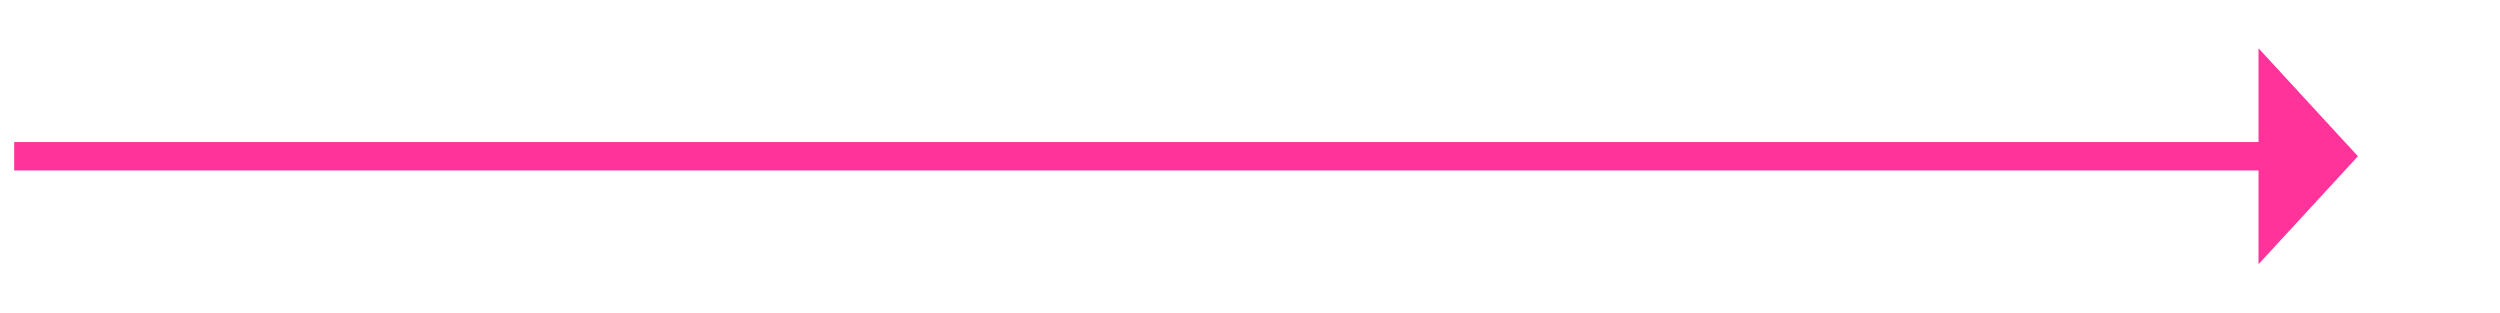
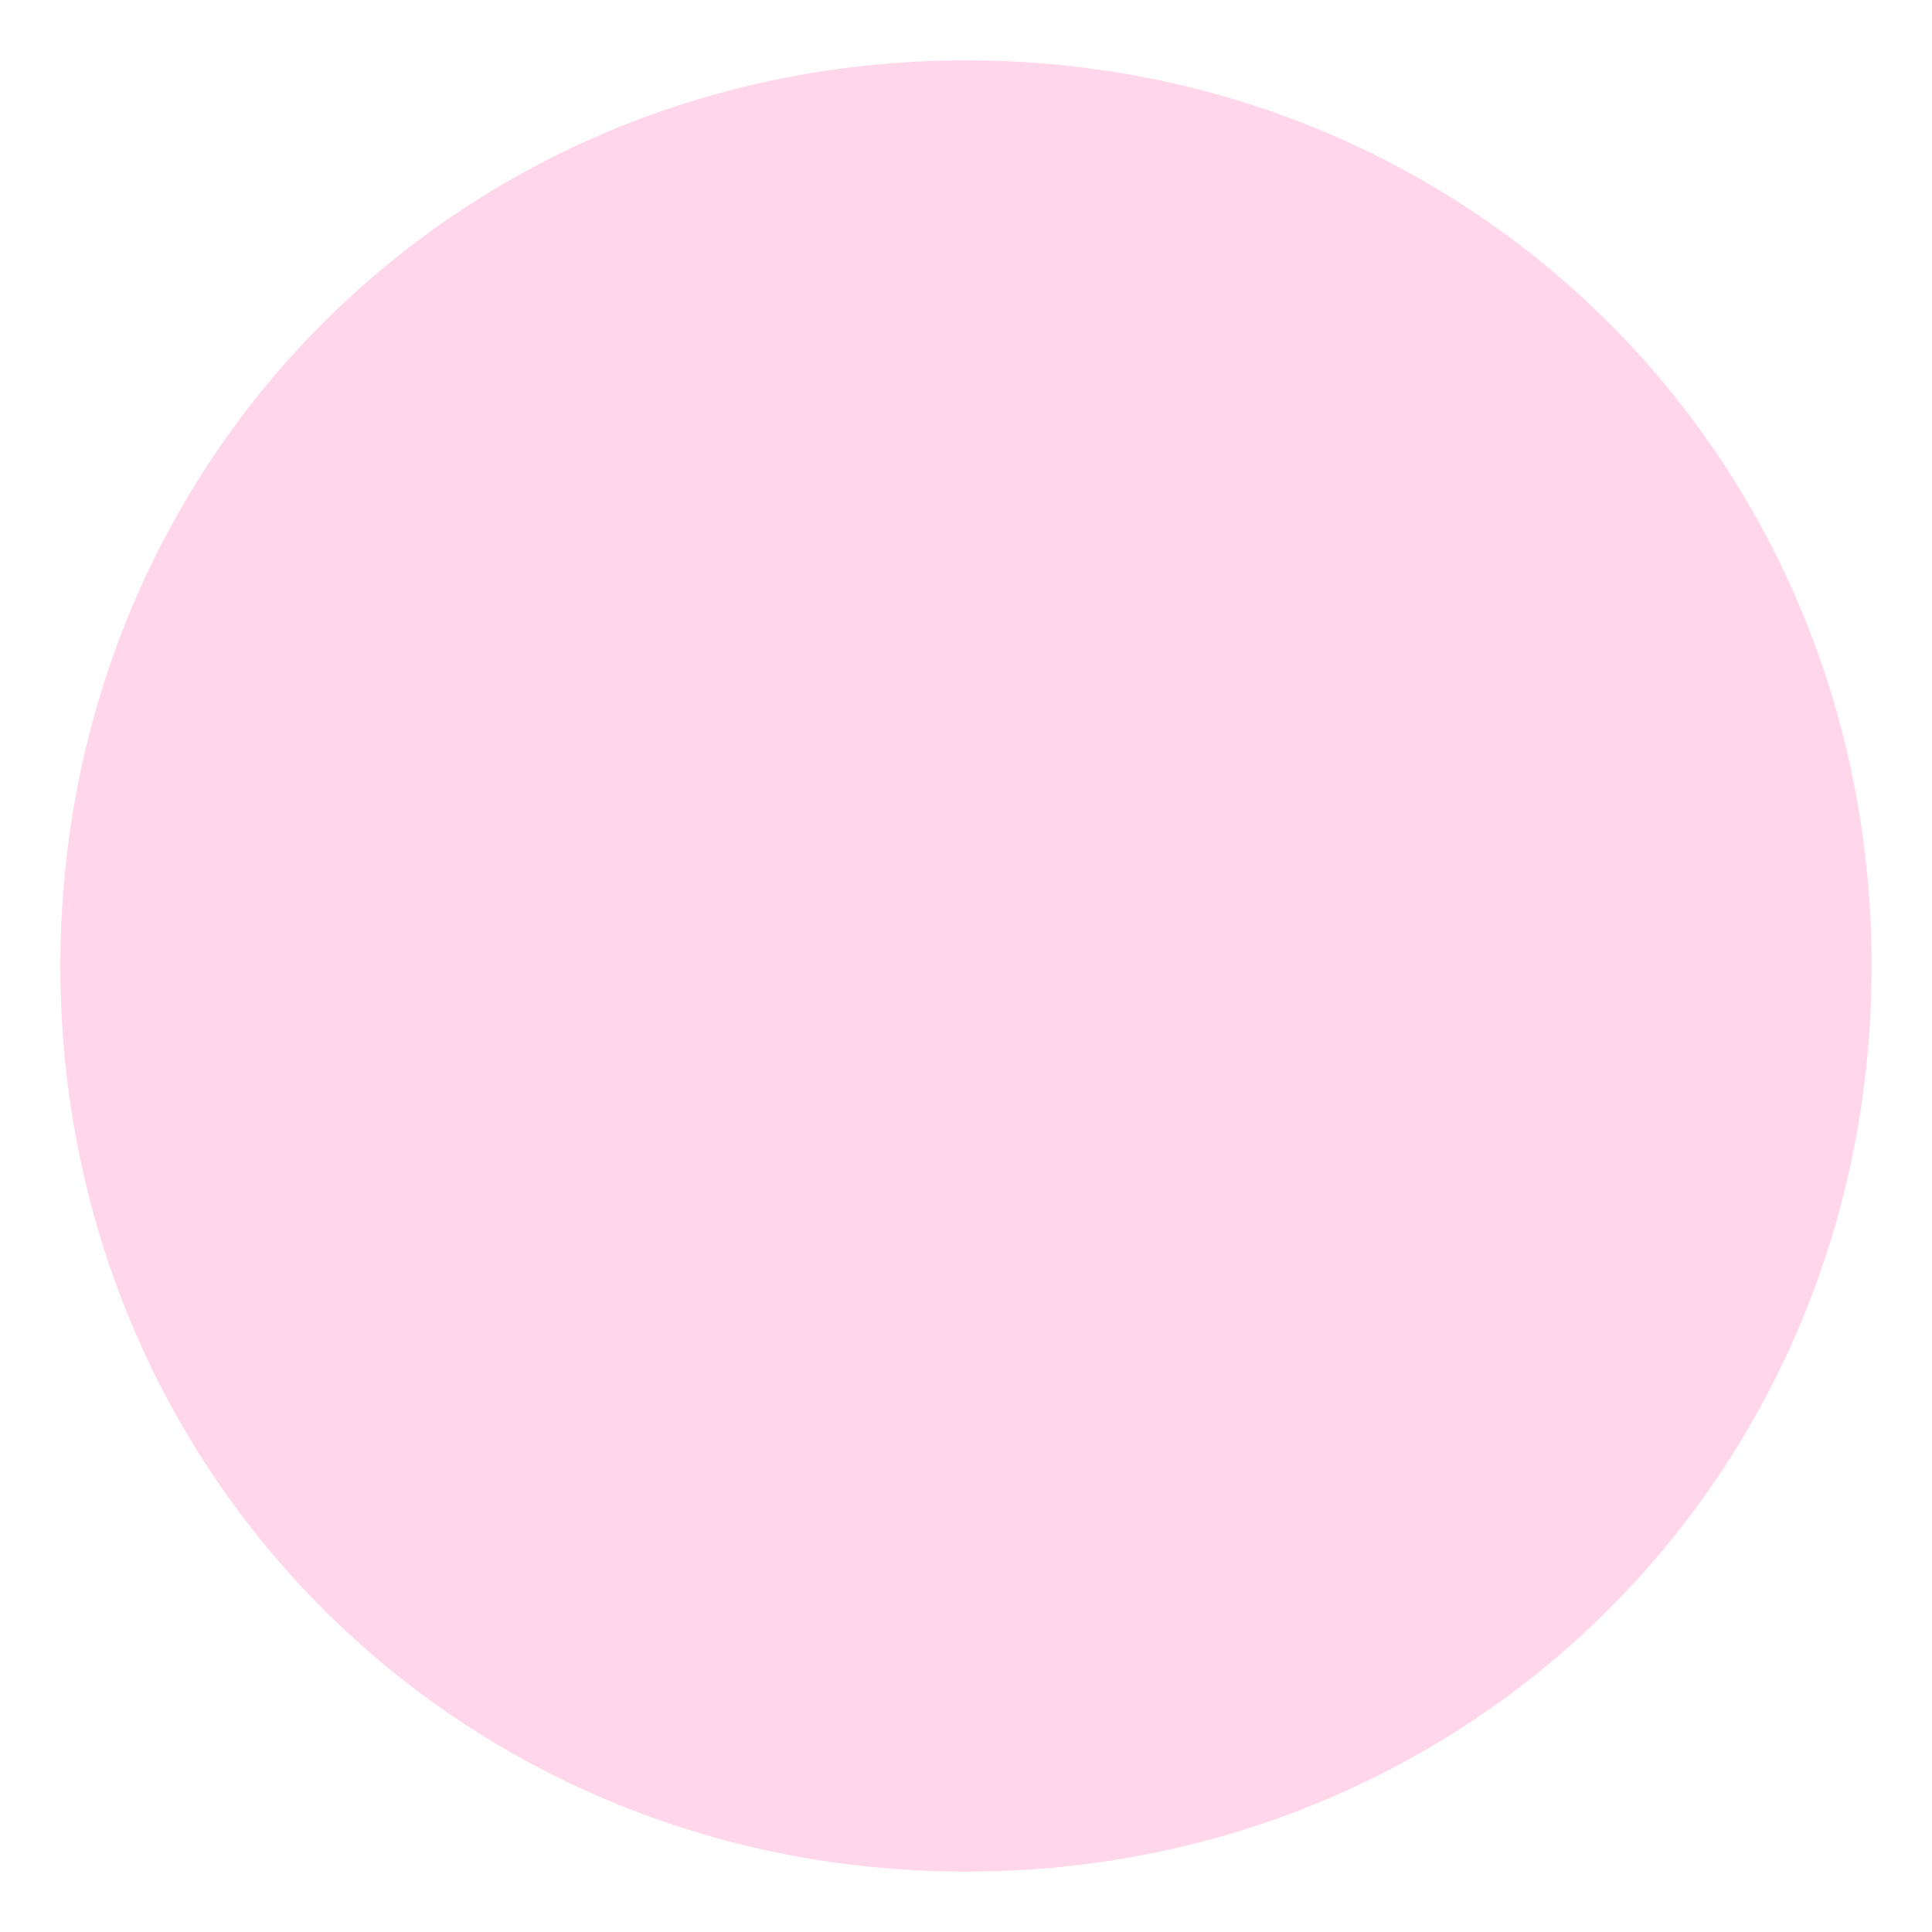
- <svg xmlns="http://www.w3.org/2000/svg" version="1.1" width="176px" height="22px">
-   <g transform="matrix(1 0 0 1 -4373 669 )">
-     <path d="M 4532 -650.4  L 4539 -658  L 4532 -665.6  L 4532 -650.4  Z " fill-rule="nonzero" fill="#ff3399" stroke="none" />
-     <path d="M 4374 -658  L 4533 -658  " stroke-width="2" stroke="#ff3399" fill="none" />
+ <svg xmlns="http://www.w3.org/2000/svg" version="1.1" width="16px" height="16px">
+   <g transform="matrix(1 0 0 1 -193 -1064 )">
+     <path d="M 201 1064.5  C 205.2 1064.5  208.5 1067.8  208.5 1072  C 208.5 1076.2  205.2 1079.5  201 1079.5  C 196.8 1079.5  193.5 1076.2  193.5 1072  C 193.5 1067.8  196.8 1064.5  201 1064.5  Z " fill-rule="nonzero" fill="#ff3399" stroke="none" fill-opacity="0.2" />
  </g>
</svg>
